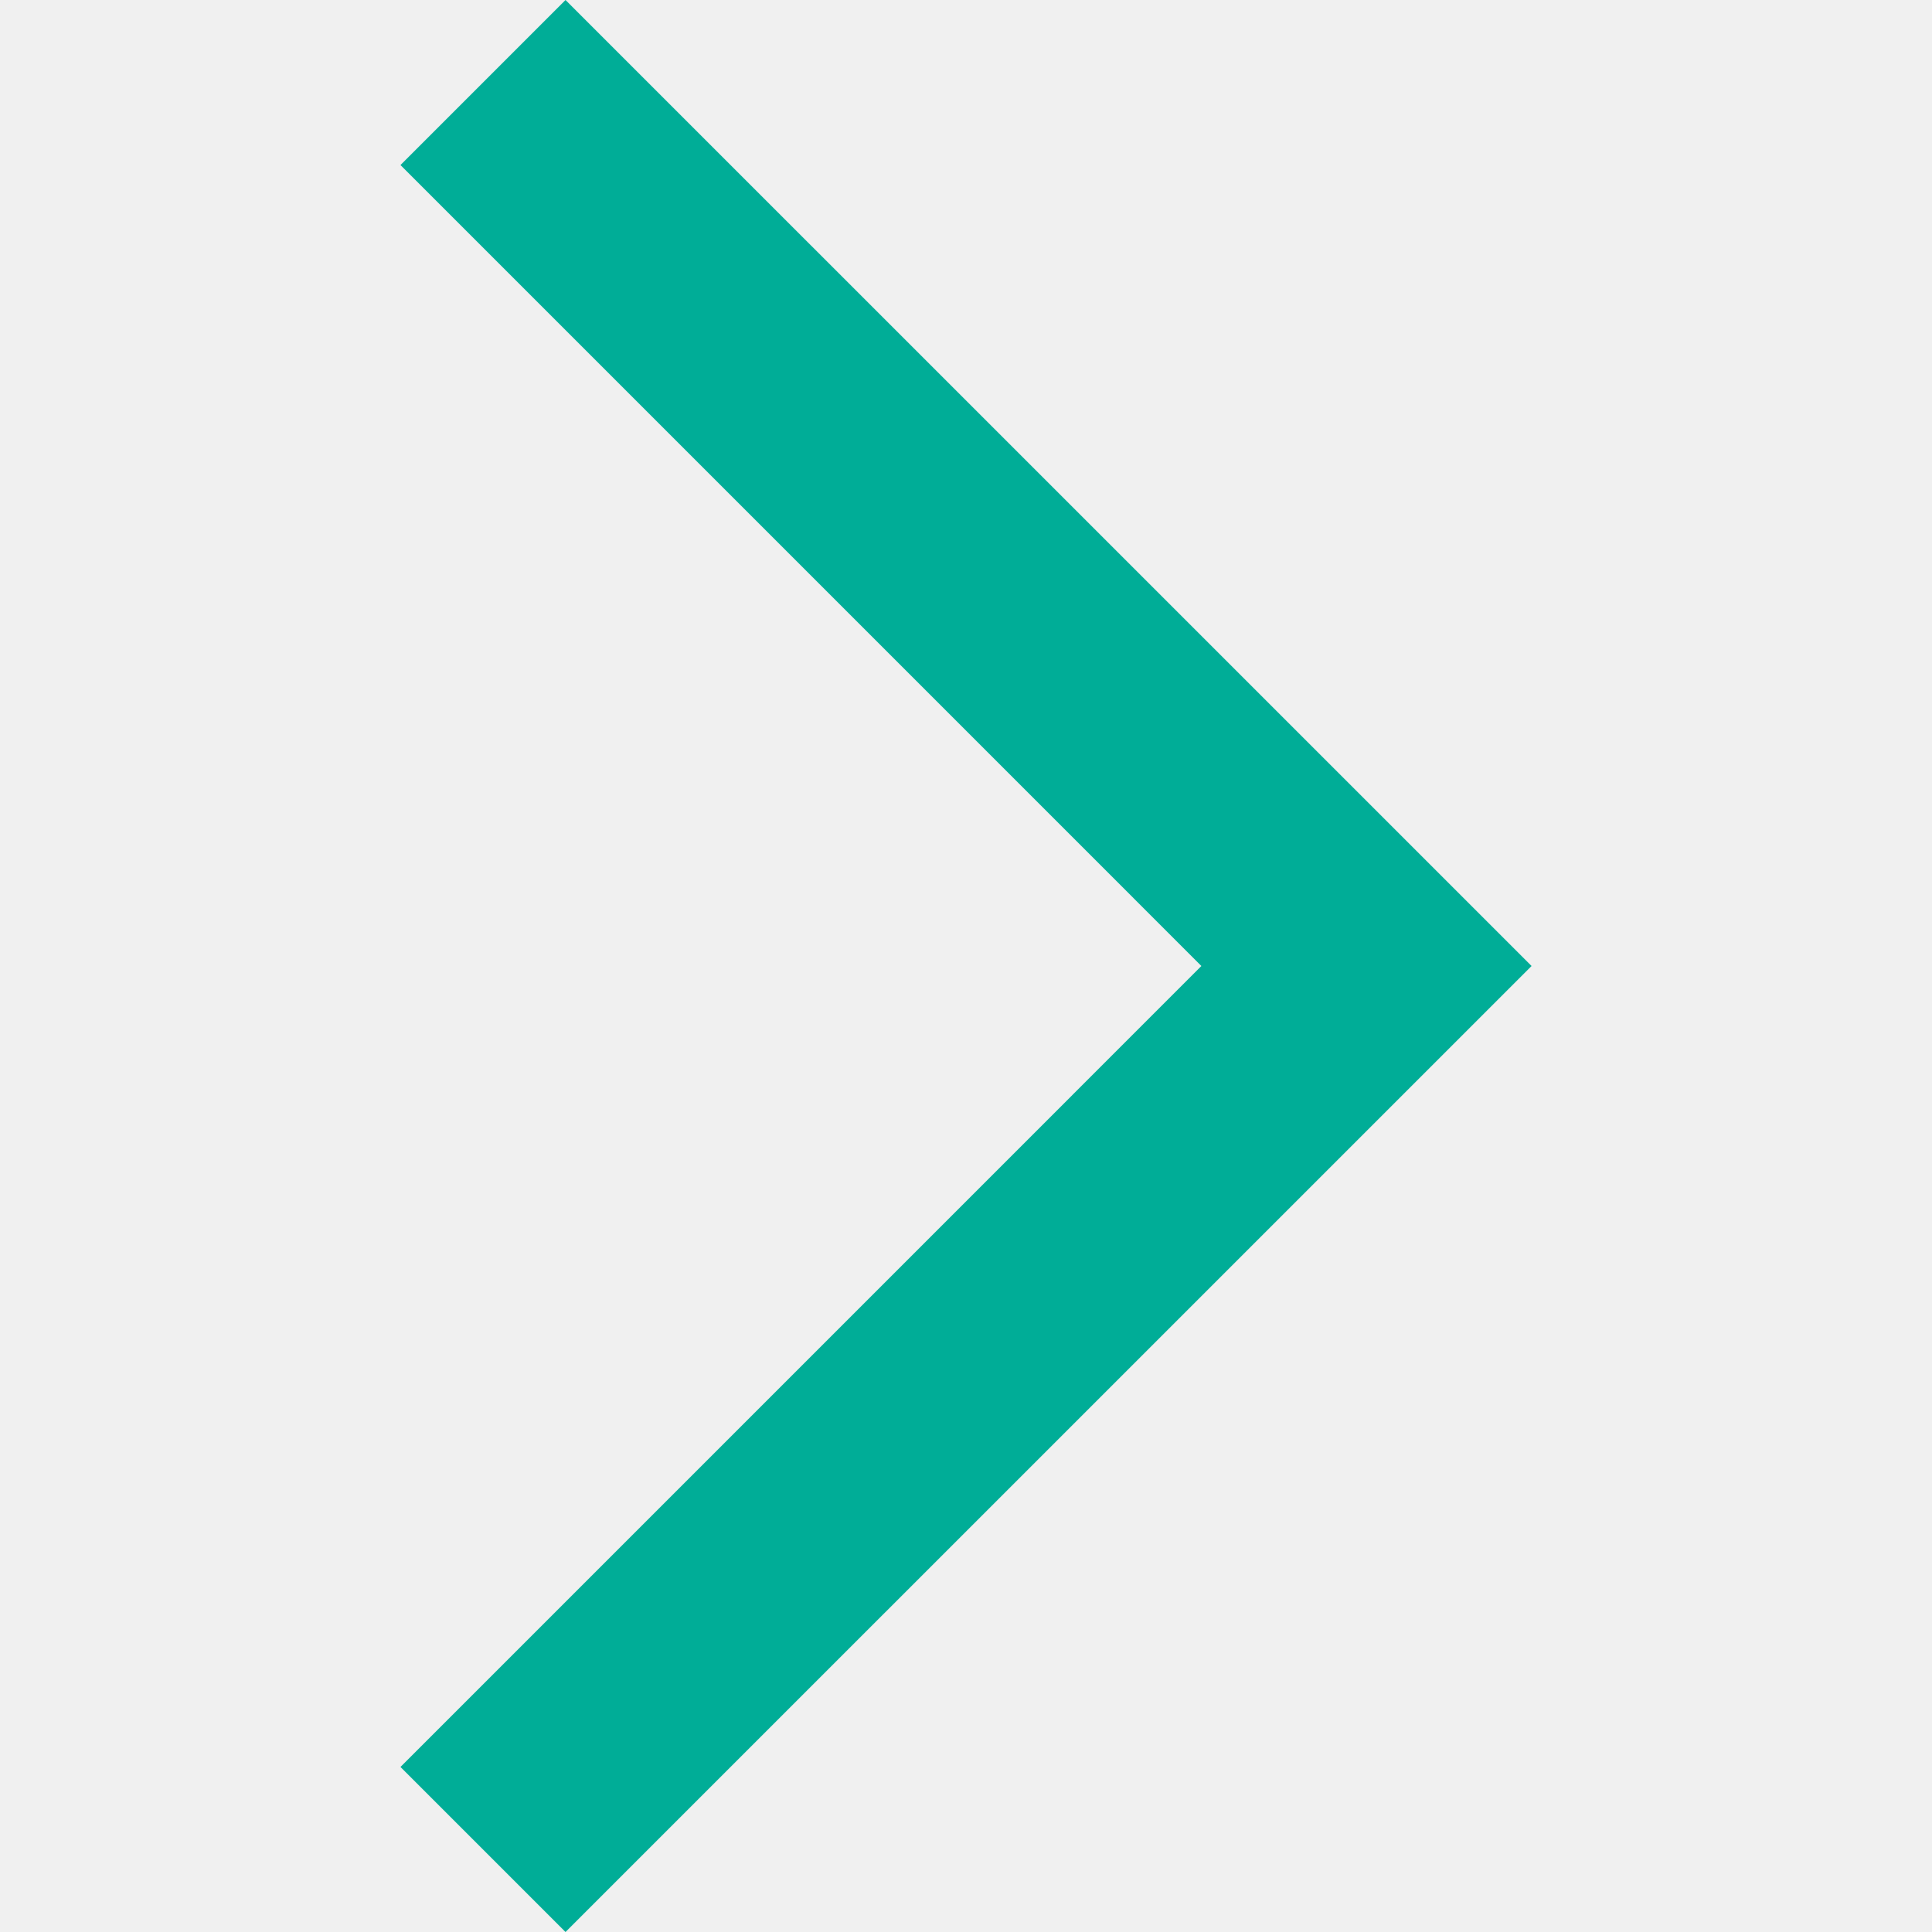
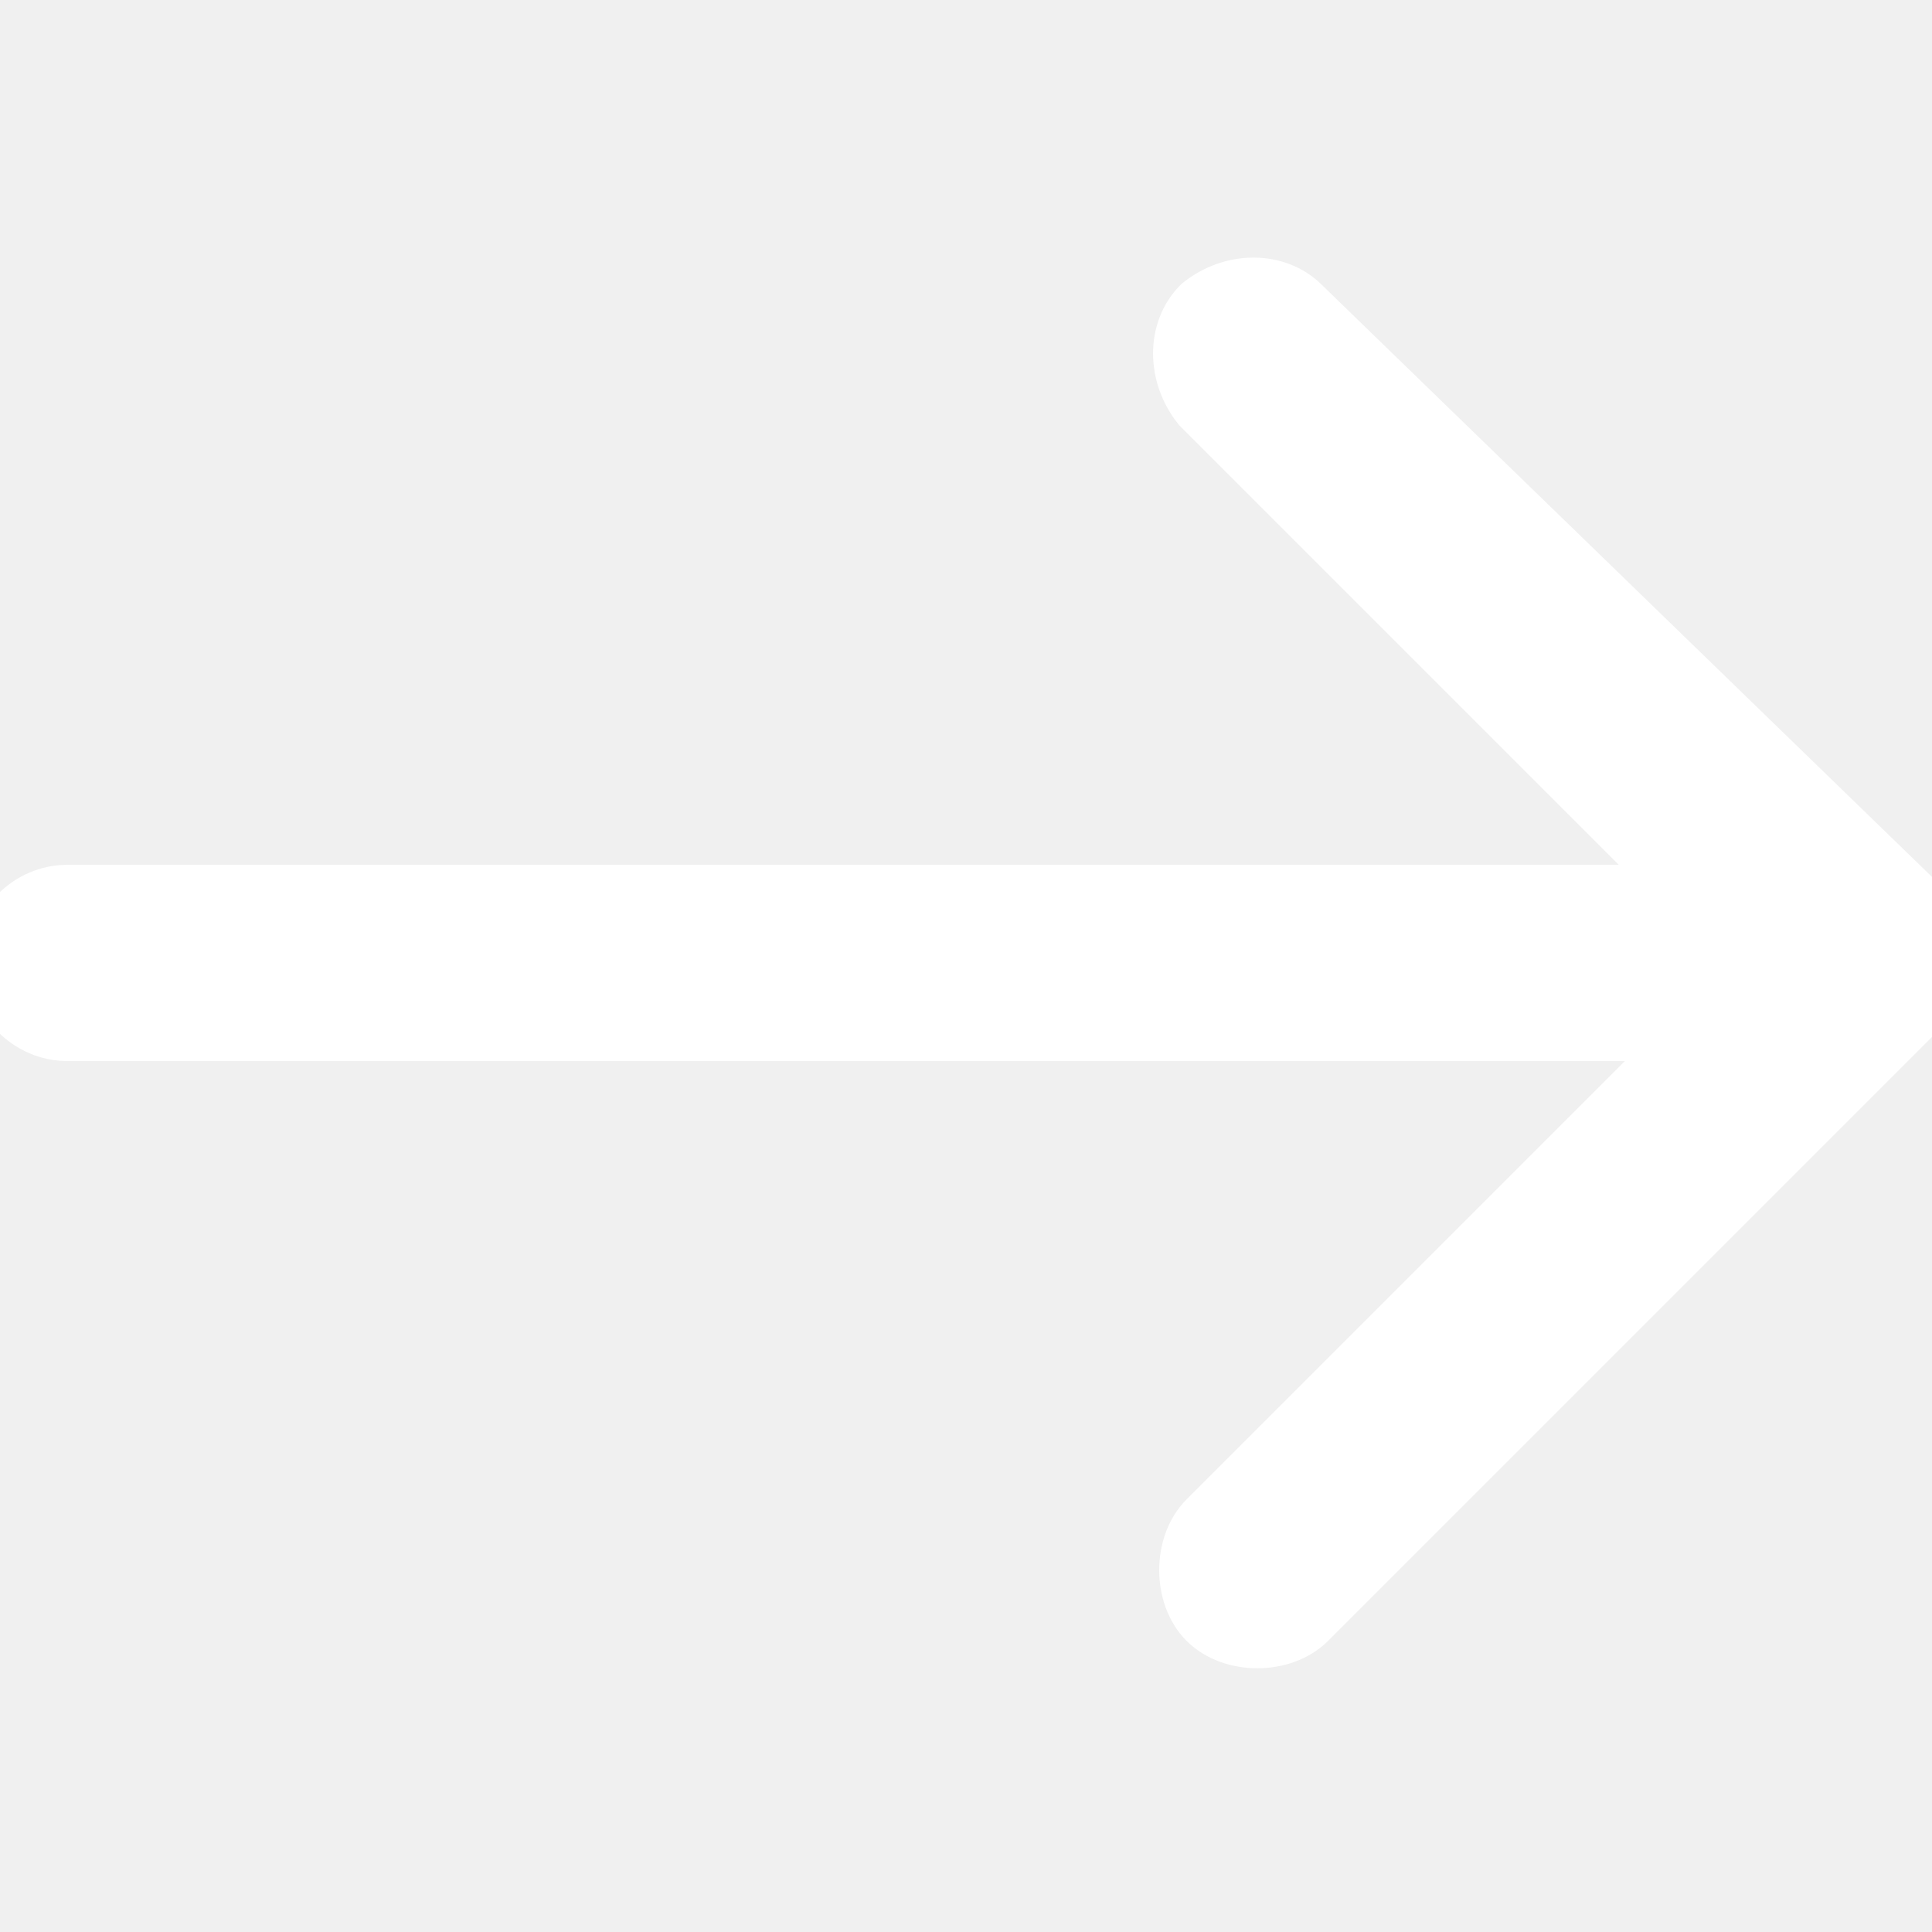
- <svg xmlns="http://www.w3.org/2000/svg" version="1.1" id="Capa_1" x="0px" y="0px" viewBox="0 0 49.656 49.656" style="enable-background:new 0 0 49.656 49.656;" xml:space="preserve">
-   <g>
-     <polygon style="fill:#00AD97;" points="14.535,48.242 11.707,45.414 32.292,24.828 11.707,4.242 14.535,1.414 37.949,24.828  " />
-     <path style="fill:#00AD97;" d="M14.535,49.656l-4.242-4.242l20.585-20.586L10.293,4.242L14.535,0l24.829,24.828L14.535,49.656z    M13.121,45.414l1.414,1.414l22-22l-22-22l-1.414,1.414l20.585,20.586L13.121,45.414z" />
-   </g>
-   <g>
- </g>
-   <g>
- </g>
-   <g>
- </g>
-   <g>
- </g>
-   <g>
- </g>
-   <g>
- </g>
-   <g>
- </g>
-   <g>
- </g>
-   <g>
- </g>
-   <g>
- </g>
-   <g>
- </g>
-   <g>
- </g>
-   <g>
- </g>
-   <g>
- </g>
-   <g>
- </g>
+ <svg xmlns="http://www.w3.org/2000/svg" version="1.1" id="Capa_1" x="0px" y="0px" viewBox="0 0 31.5 31.5" style="enable-background:new 0 0 31.5 31.5;" xml:space="preserve">
+   <style type="text/css">
+ 	.st0{fill:#FFFFFF;stroke:#FFFFFF;stroke-miterlimit:10;}
+ </style>
+   <path class="st0" d="M21.2,5c-0.4-0.4-1.1-0.4-1.6,0c-0.4,0.4-0.4,1.1,0,1.6l8,8H1.1c-0.6,0-1.1,0.5-1.1,1.1c0,0.6,0.5,1.1,1.1,1.1  h26.6l-8,8c-0.4,0.4-0.4,1.2,0,1.6c0.4,0.4,1.2,0.4,1.6,0l10-10c0.4-0.4,0.4-1.1,0-1.6L21.2,5z" />
</svg>
